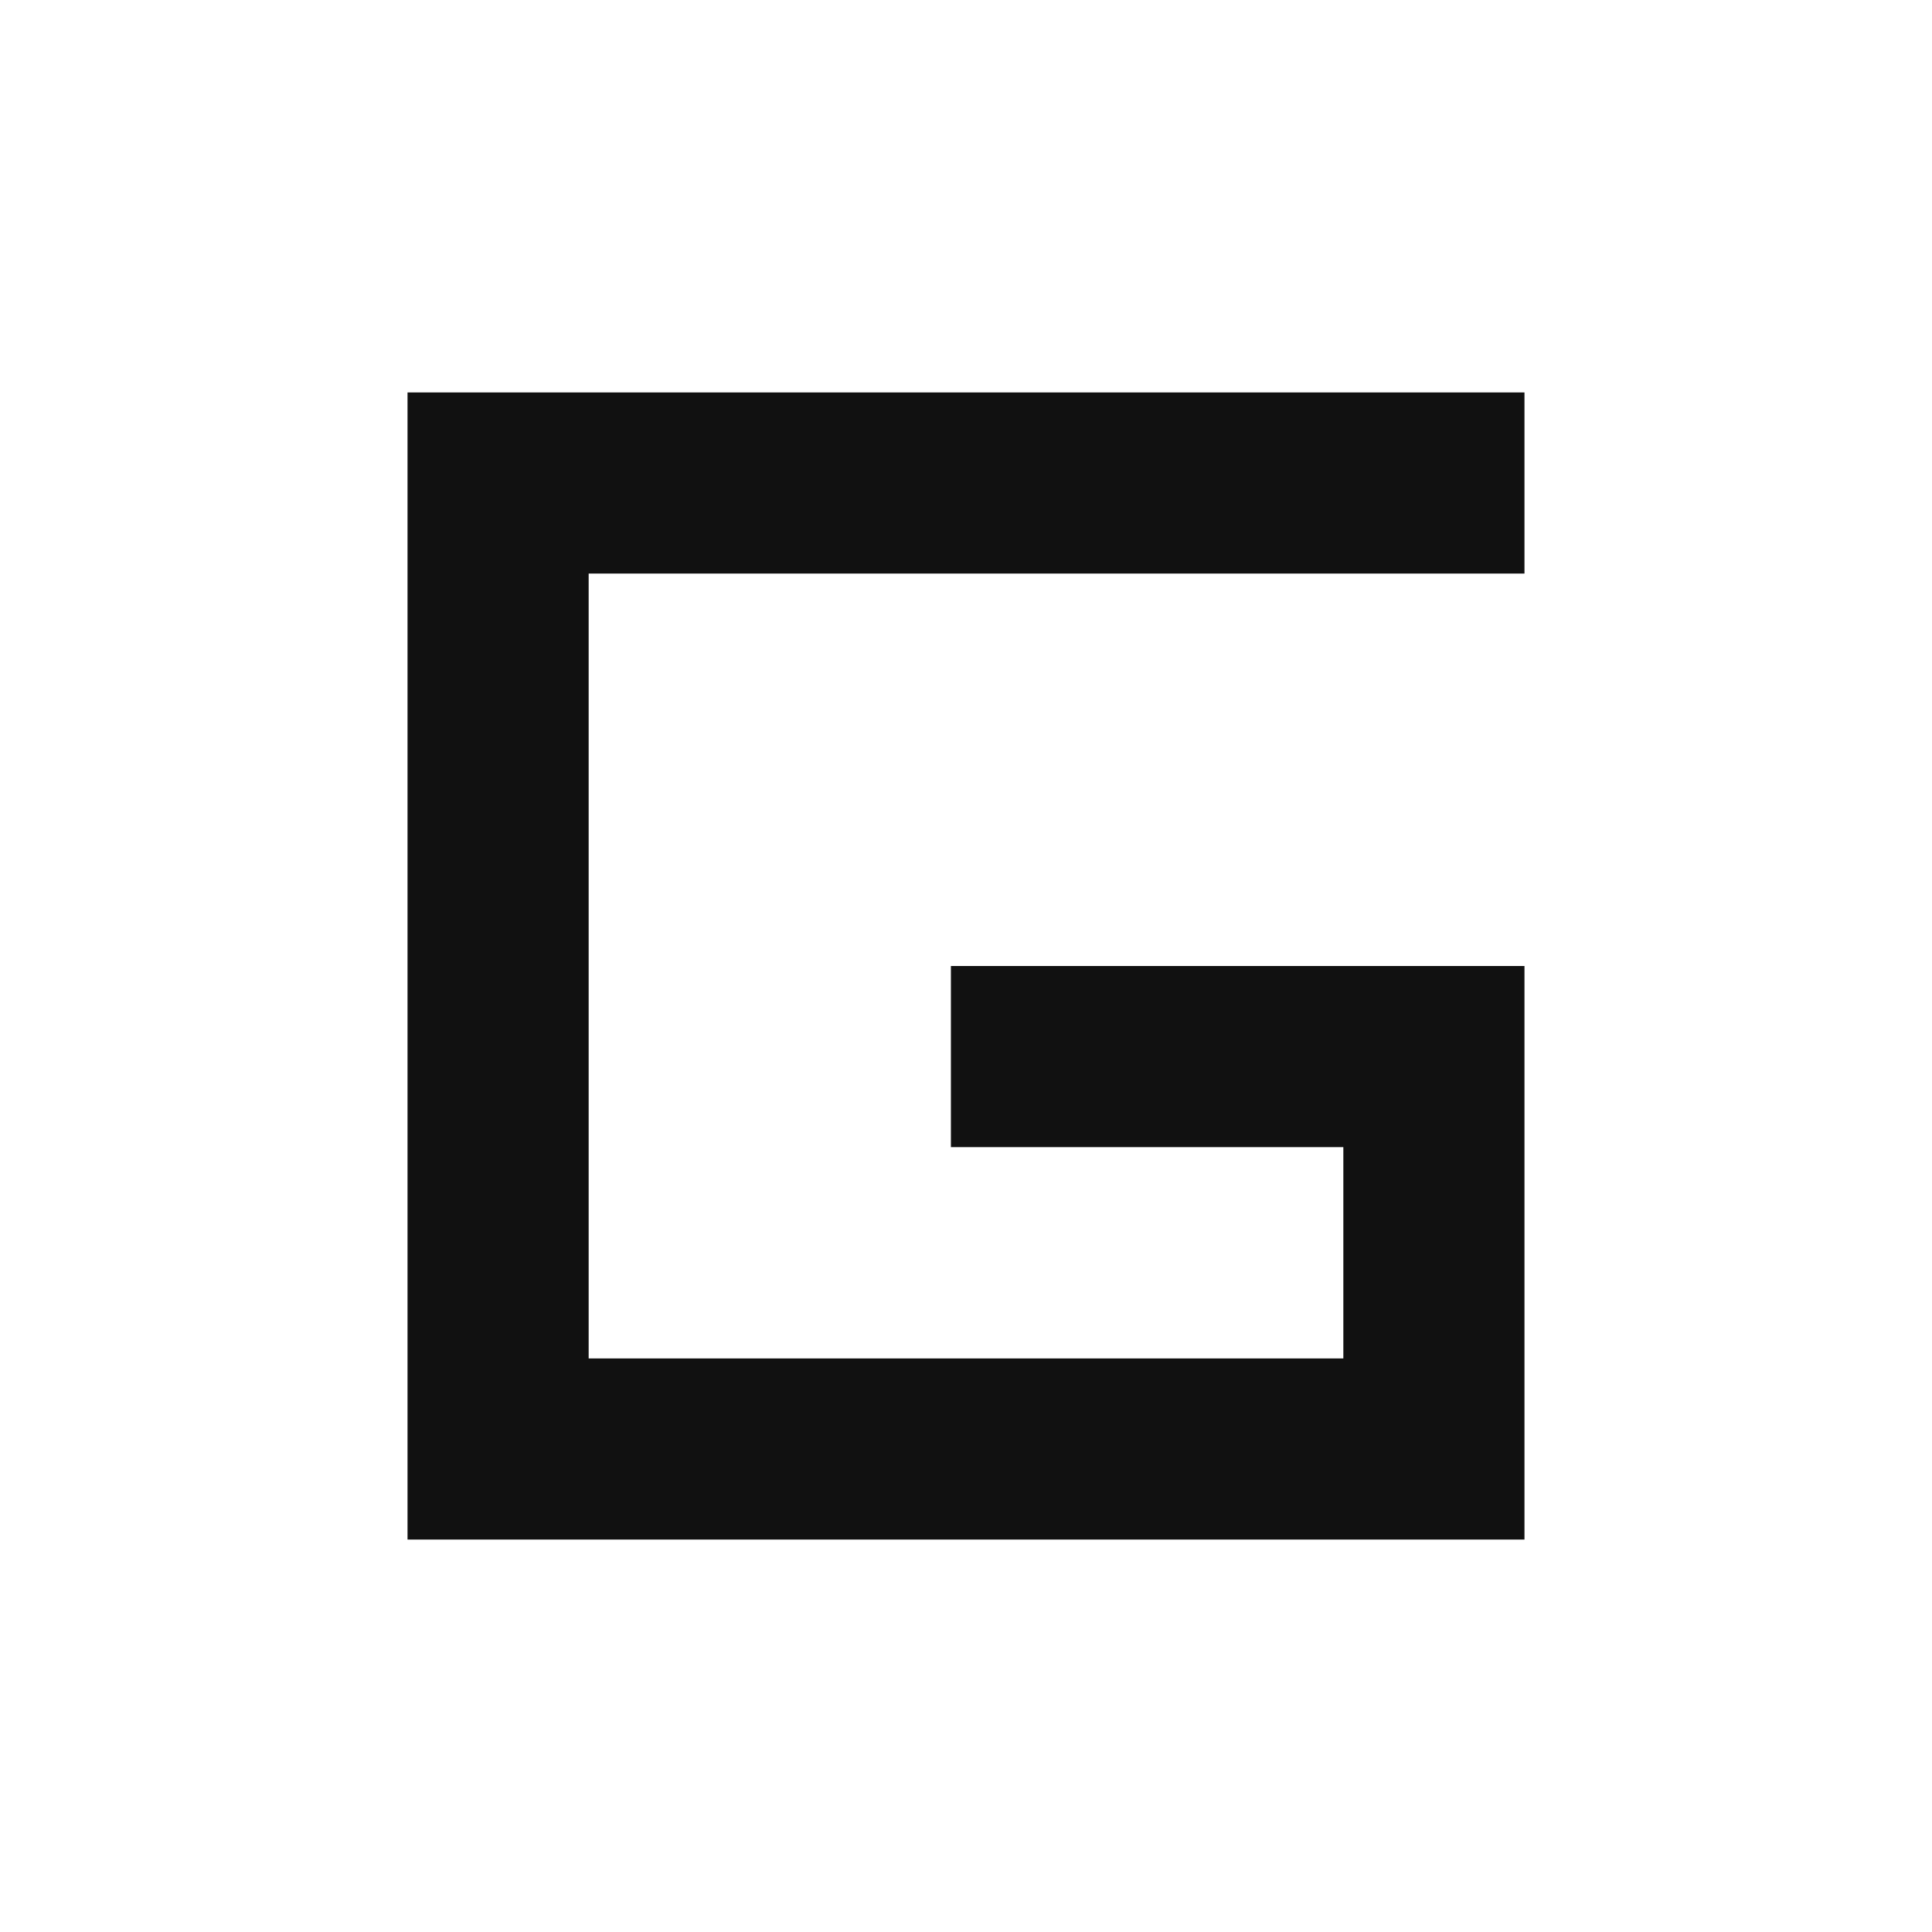
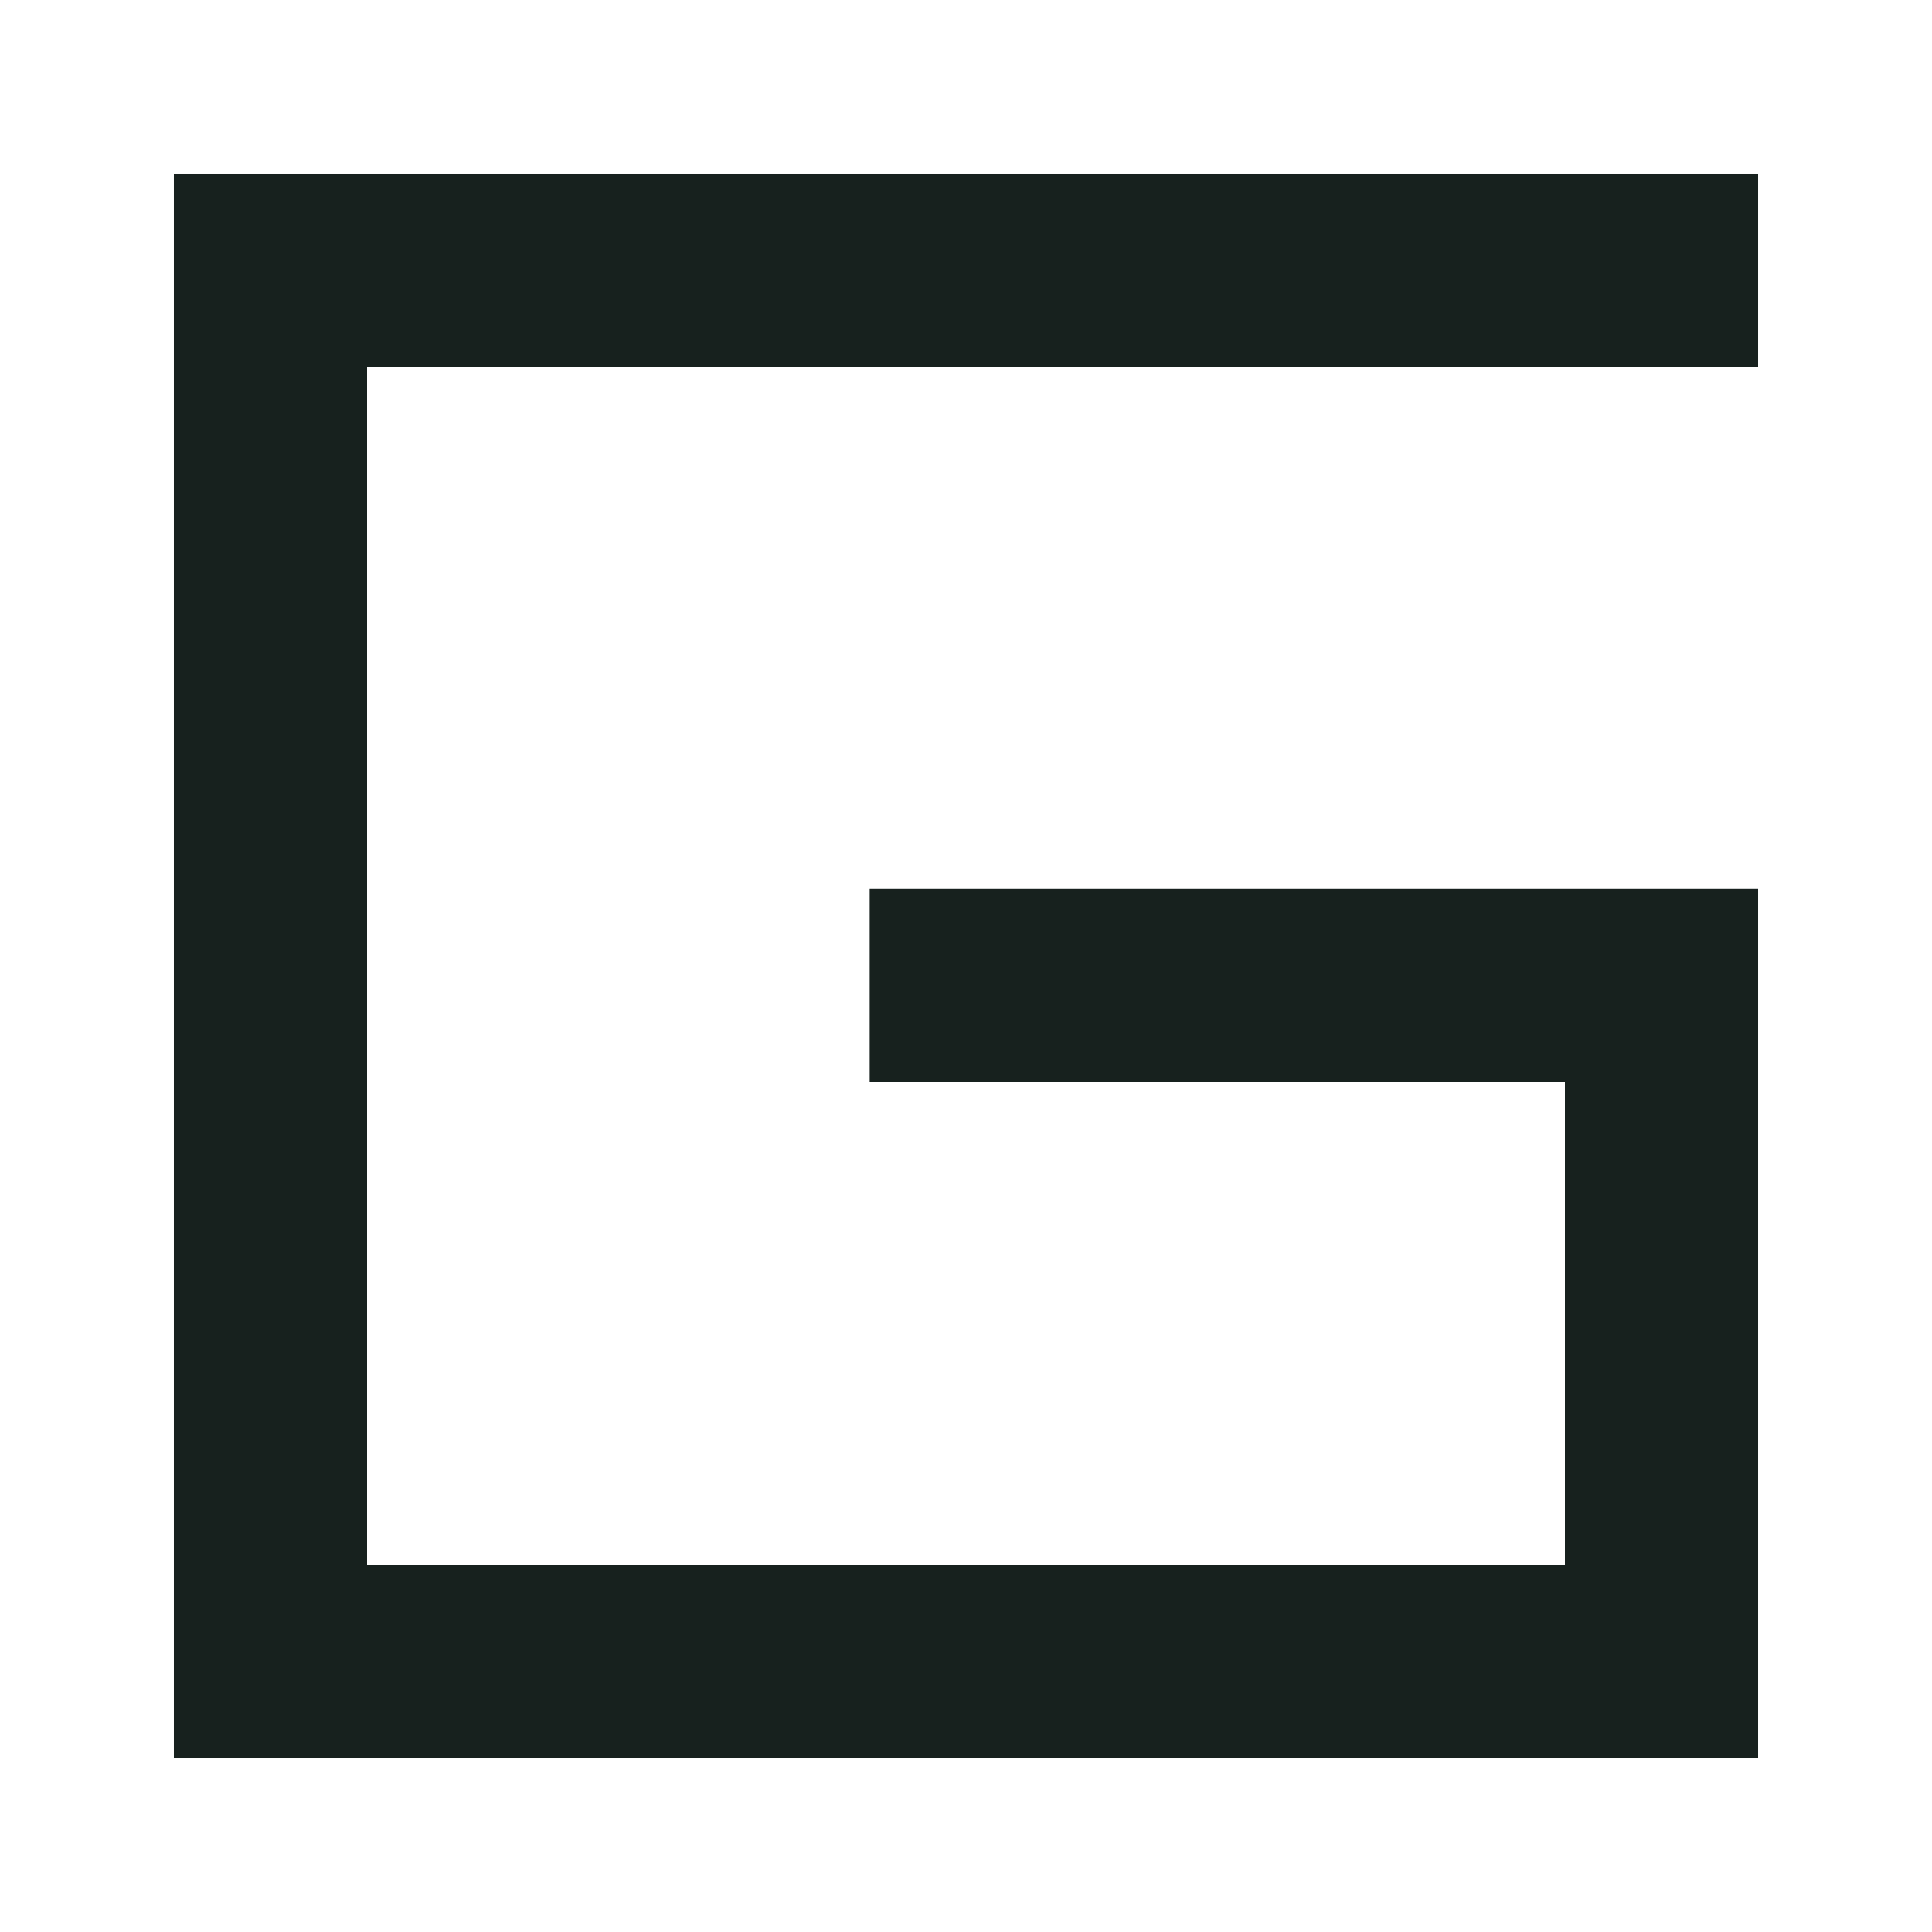
<svg xmlns="http://www.w3.org/2000/svg" width="512" height="512" viewBox="0 0 512 512" fill="none">
-   <path d="M380 128H132V384H380V280H276" stroke="#111111" stroke-width="48" stroke-linecap="square" stroke-linejoin="miter" />
+   <g transform="translate(-71.680 -71.680) scale(1.28)">
+     <path d="M400 112H112V400H400V260H256" fill="none" stroke="#17211E" stroke-width="40" stroke-linecap="square" stroke-linejoin="miter" />
+   </g>
</svg>
